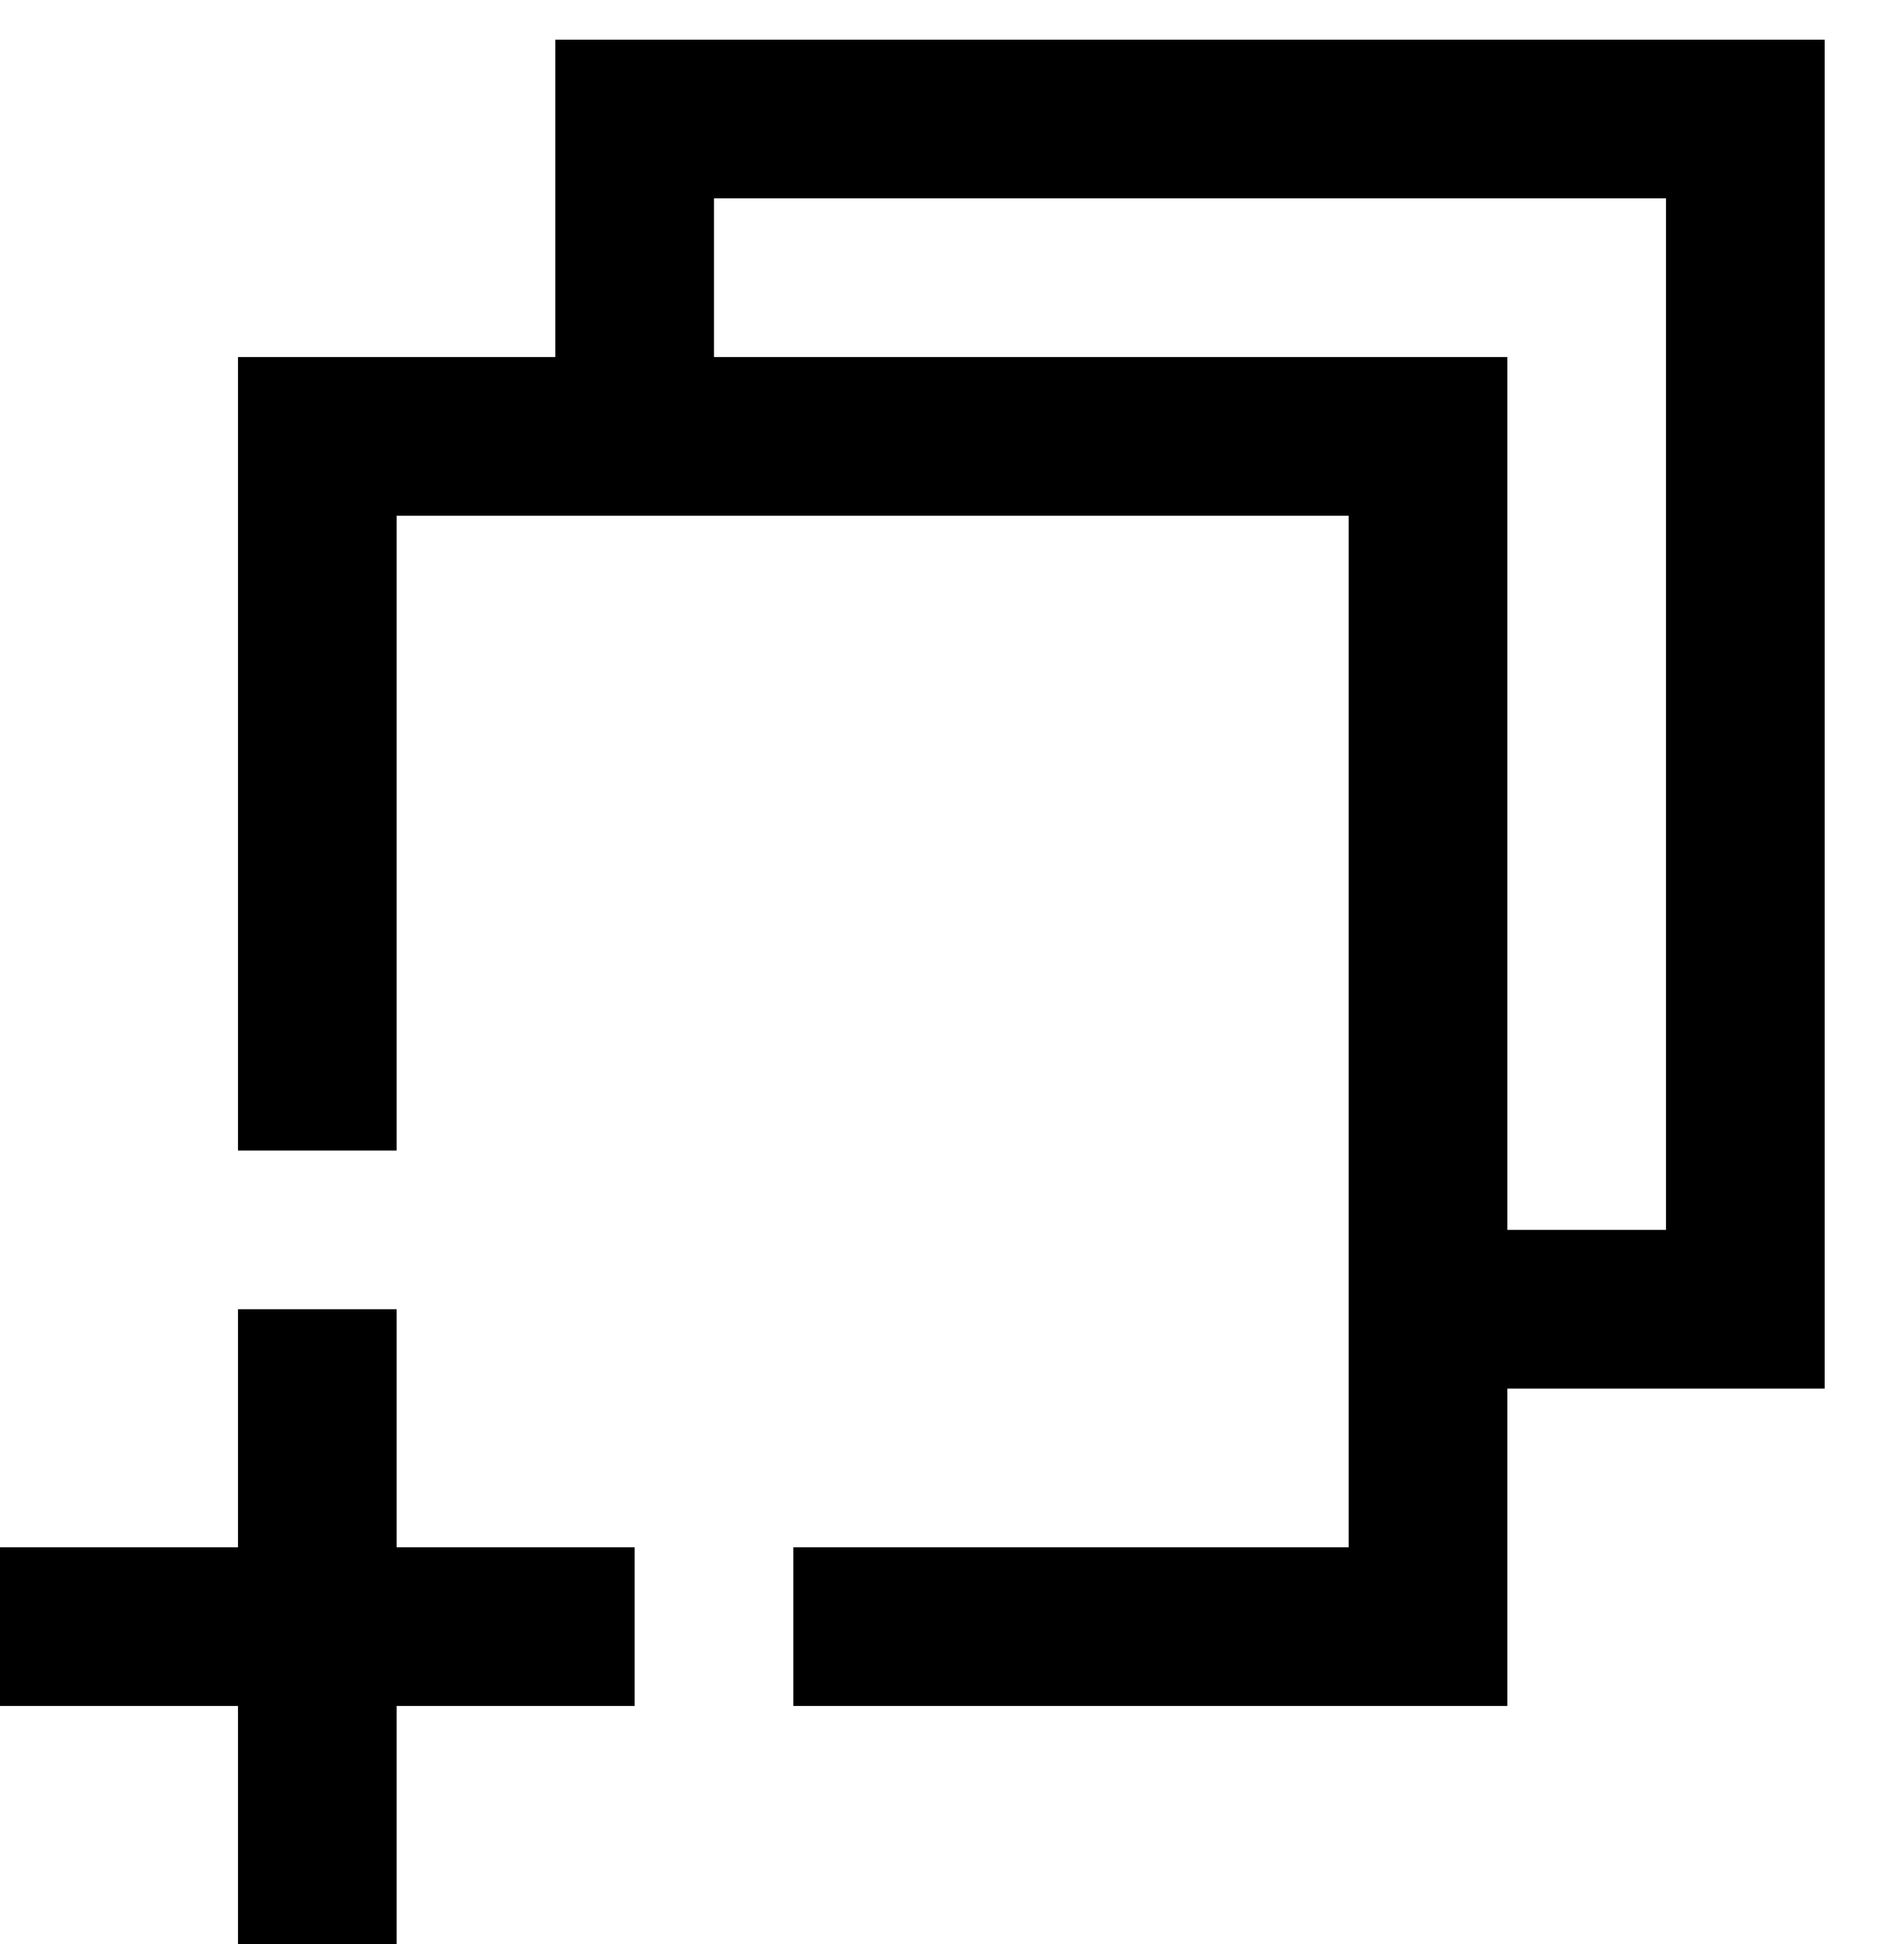
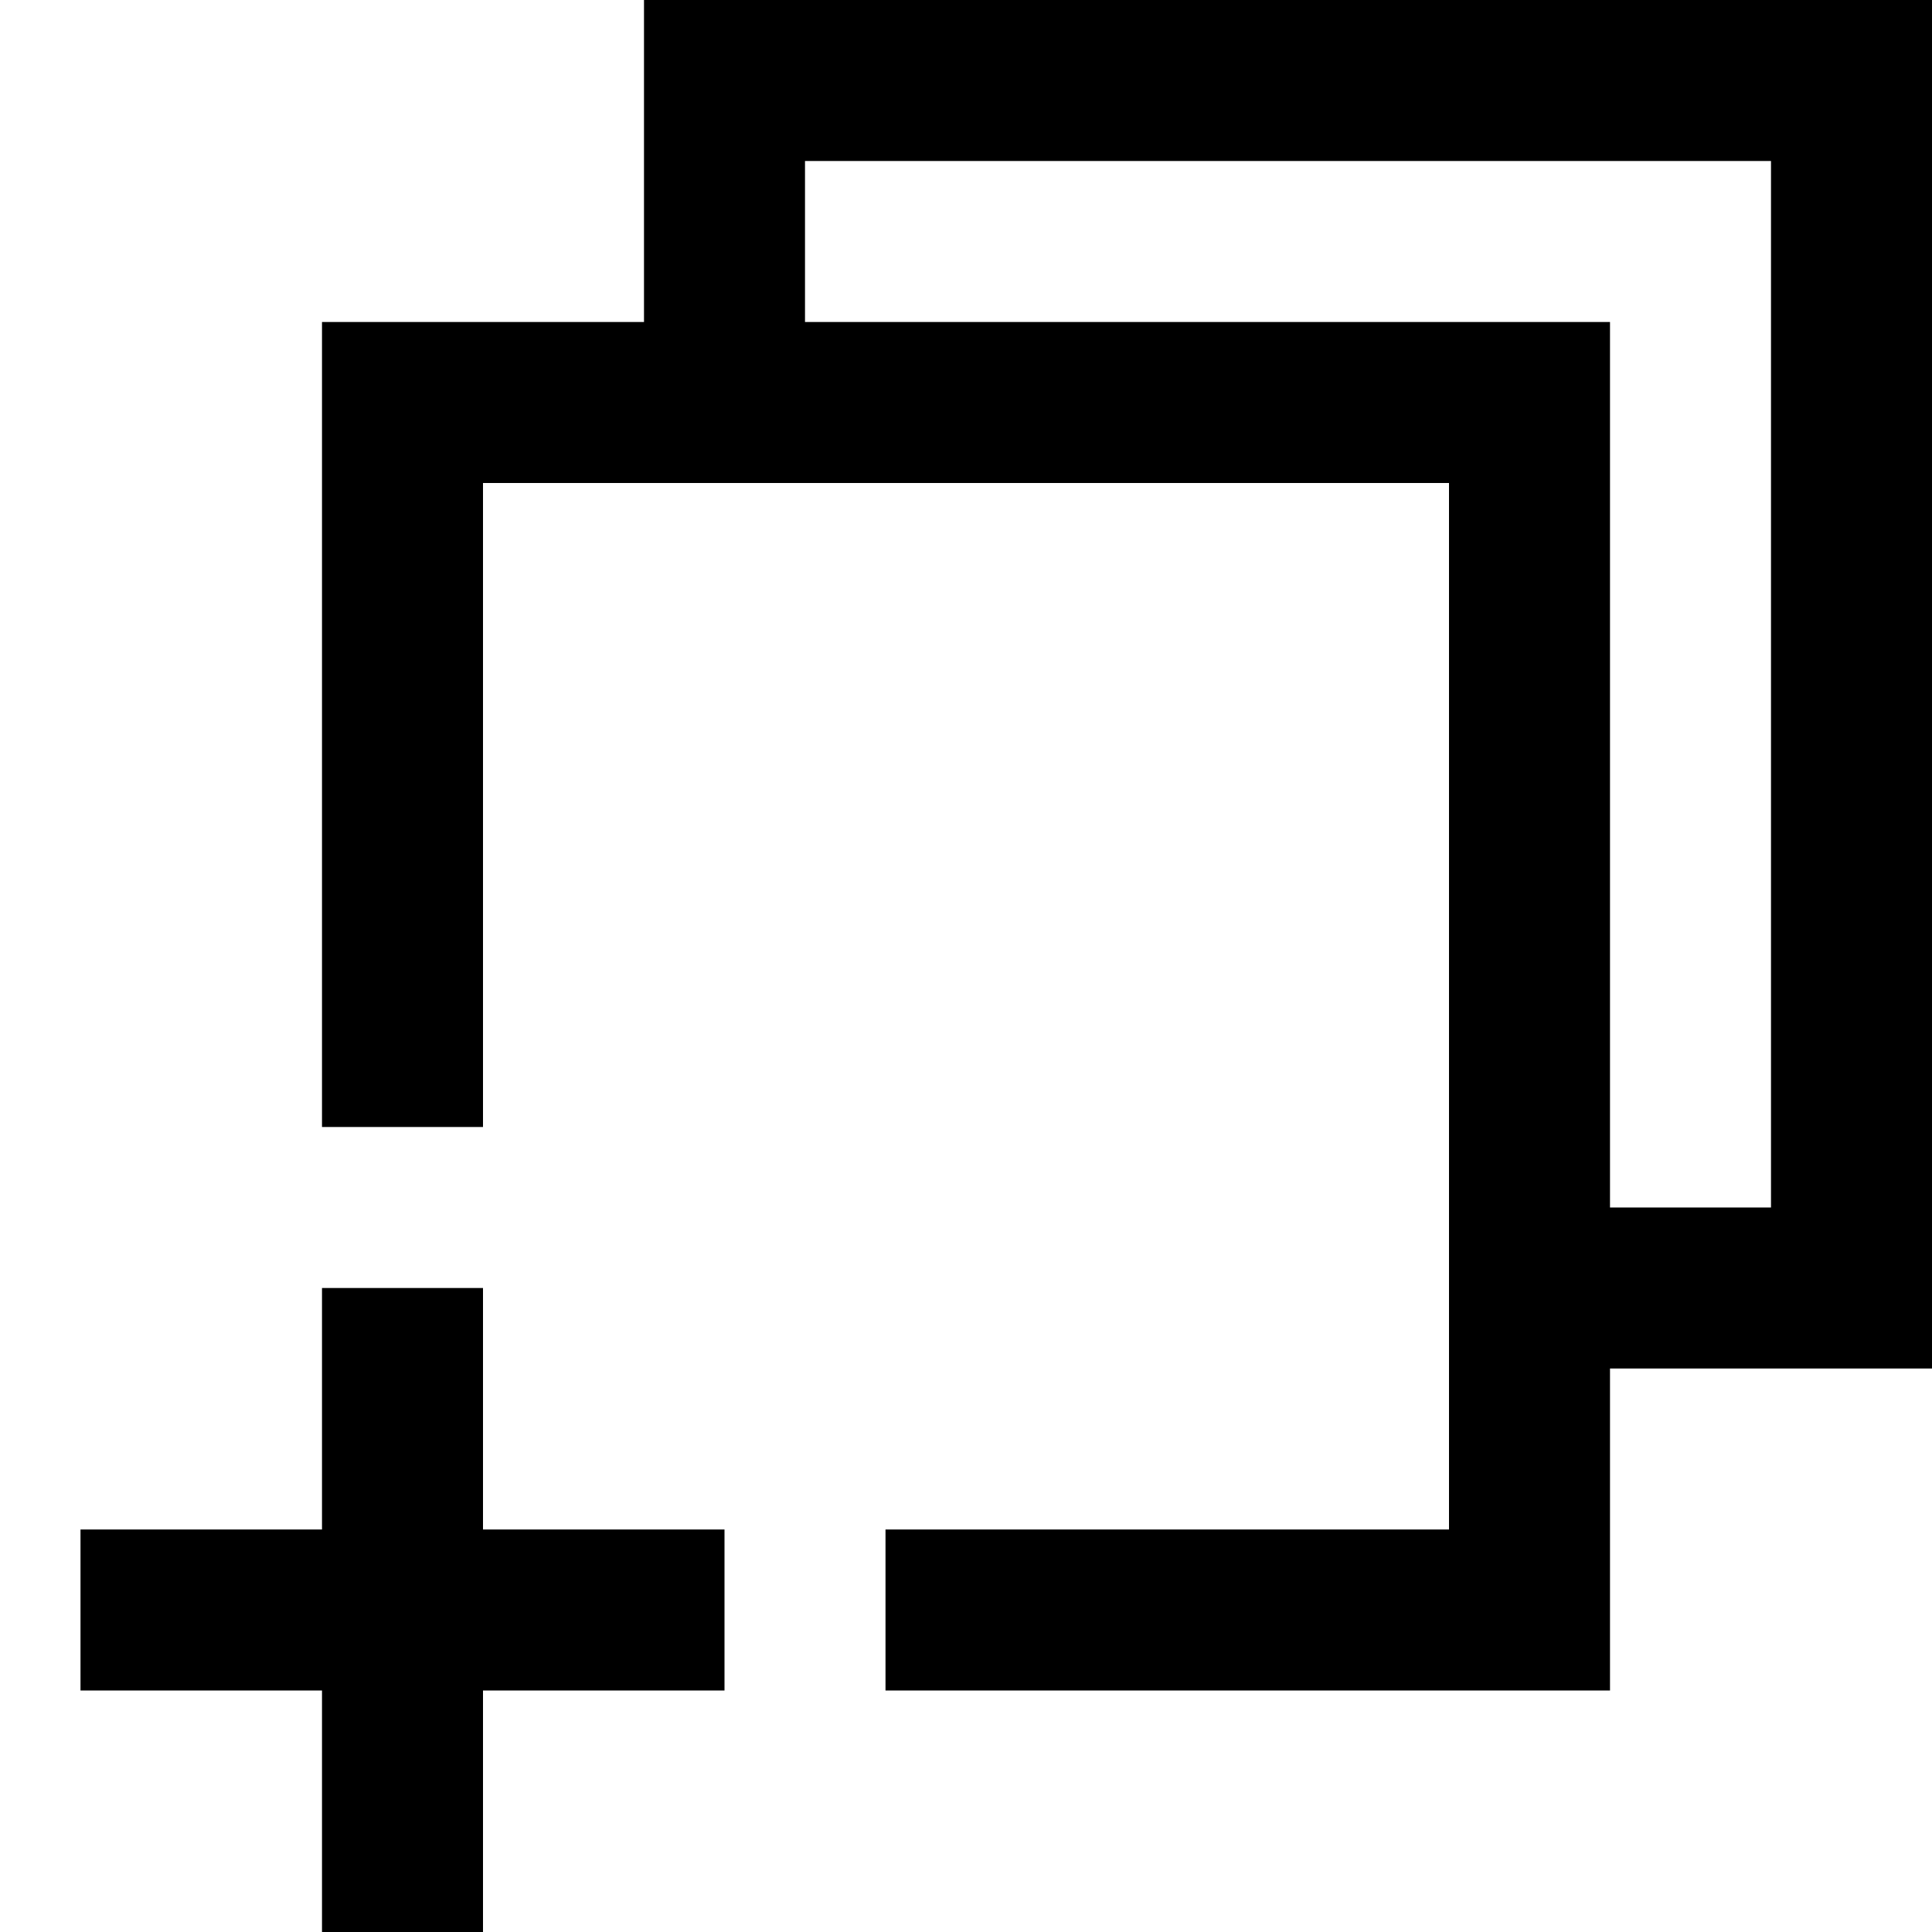
- <svg xmlns="http://www.w3.org/2000/svg" version="1.1" x="0px" y="0px" viewBox="0 0 24 24.5" enable-background="new 0 0 24 24.5" xml:space="preserve">
-   <g>
-     <rect y="0" fill="none" width="24" height="24" />
-     <path fill="none" stroke="#000000" stroke-width="2" stroke-miterlimit="10" d="M4,14.5v-9h14v15h-8 M18,16.5h4v-15H8v4 M4,16.5v8    M8,20.5H0" />
-   </g>
+ <svg xmlns="http://www.w3.org/2000/svg" width="24" height="24" viewBox="0 0 24 24">
+   <path fill="none" stroke="#000000" stroke-width="2" d="M5,14 L5,5 L19,5 L19,20 L11,20 M19,16 L23,16 L23,1 L9,1 L9,5 M5,16 L5,24 M9,20 L1,20" />
</svg>
